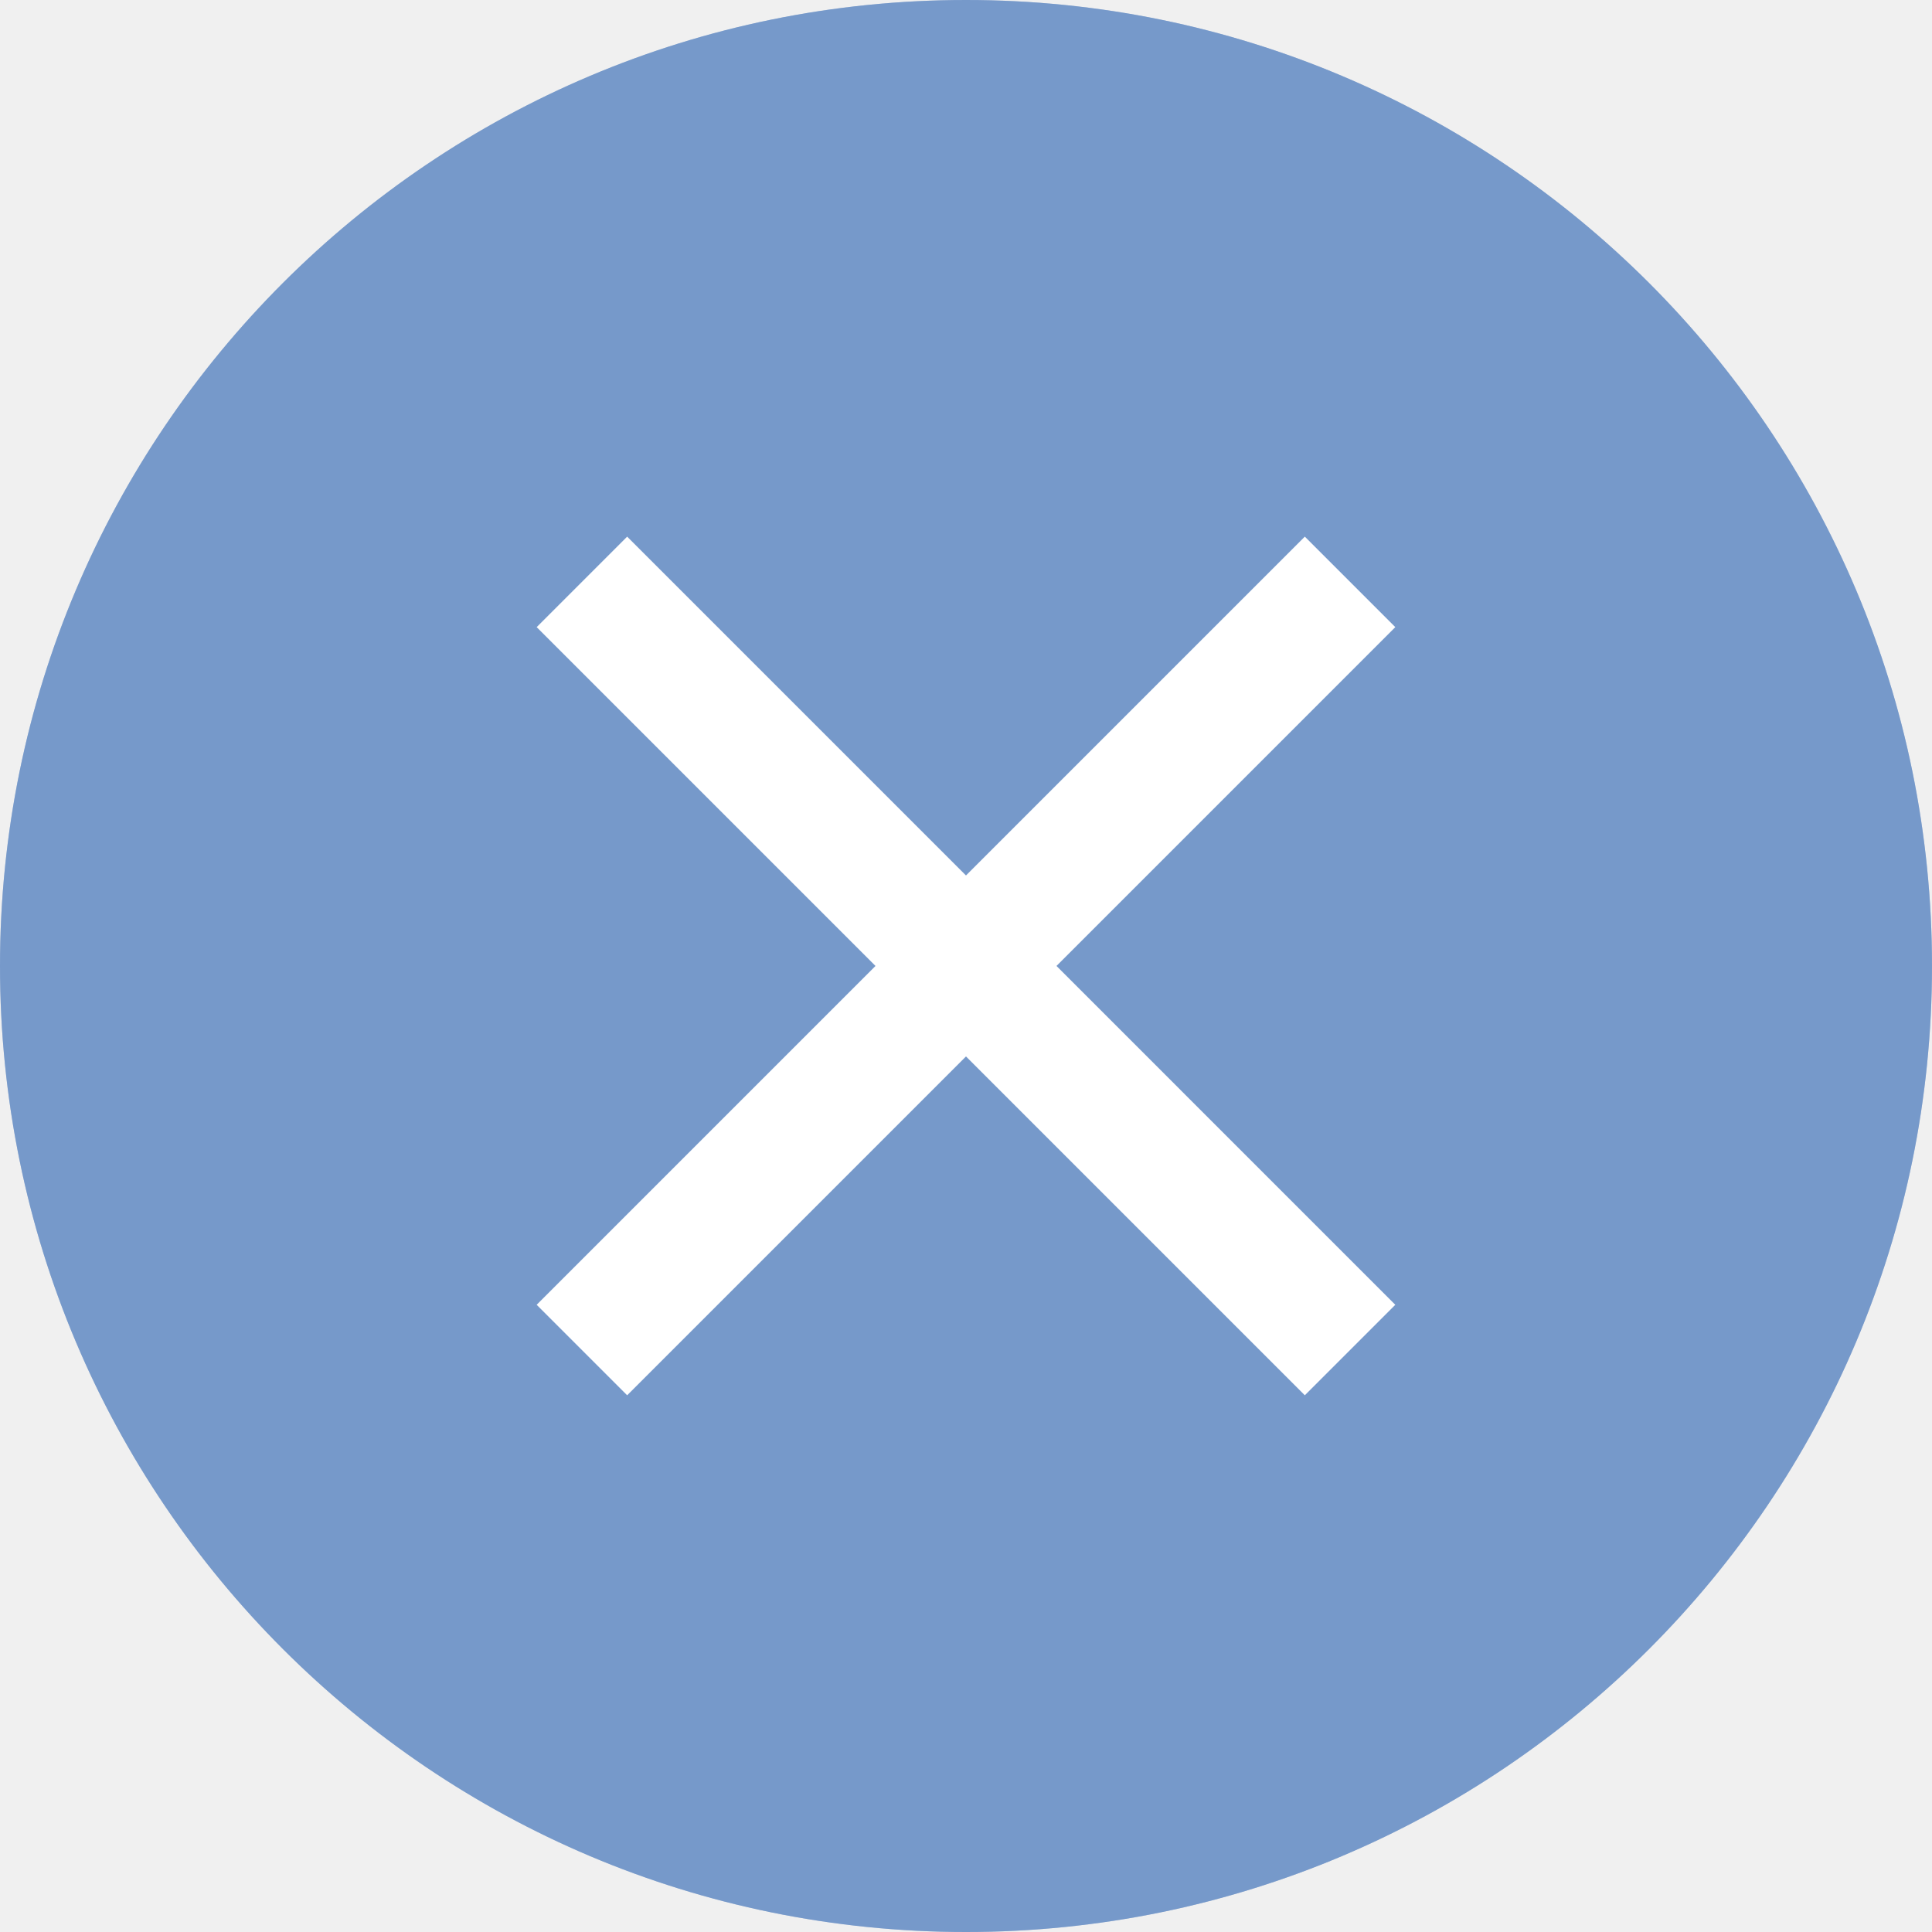
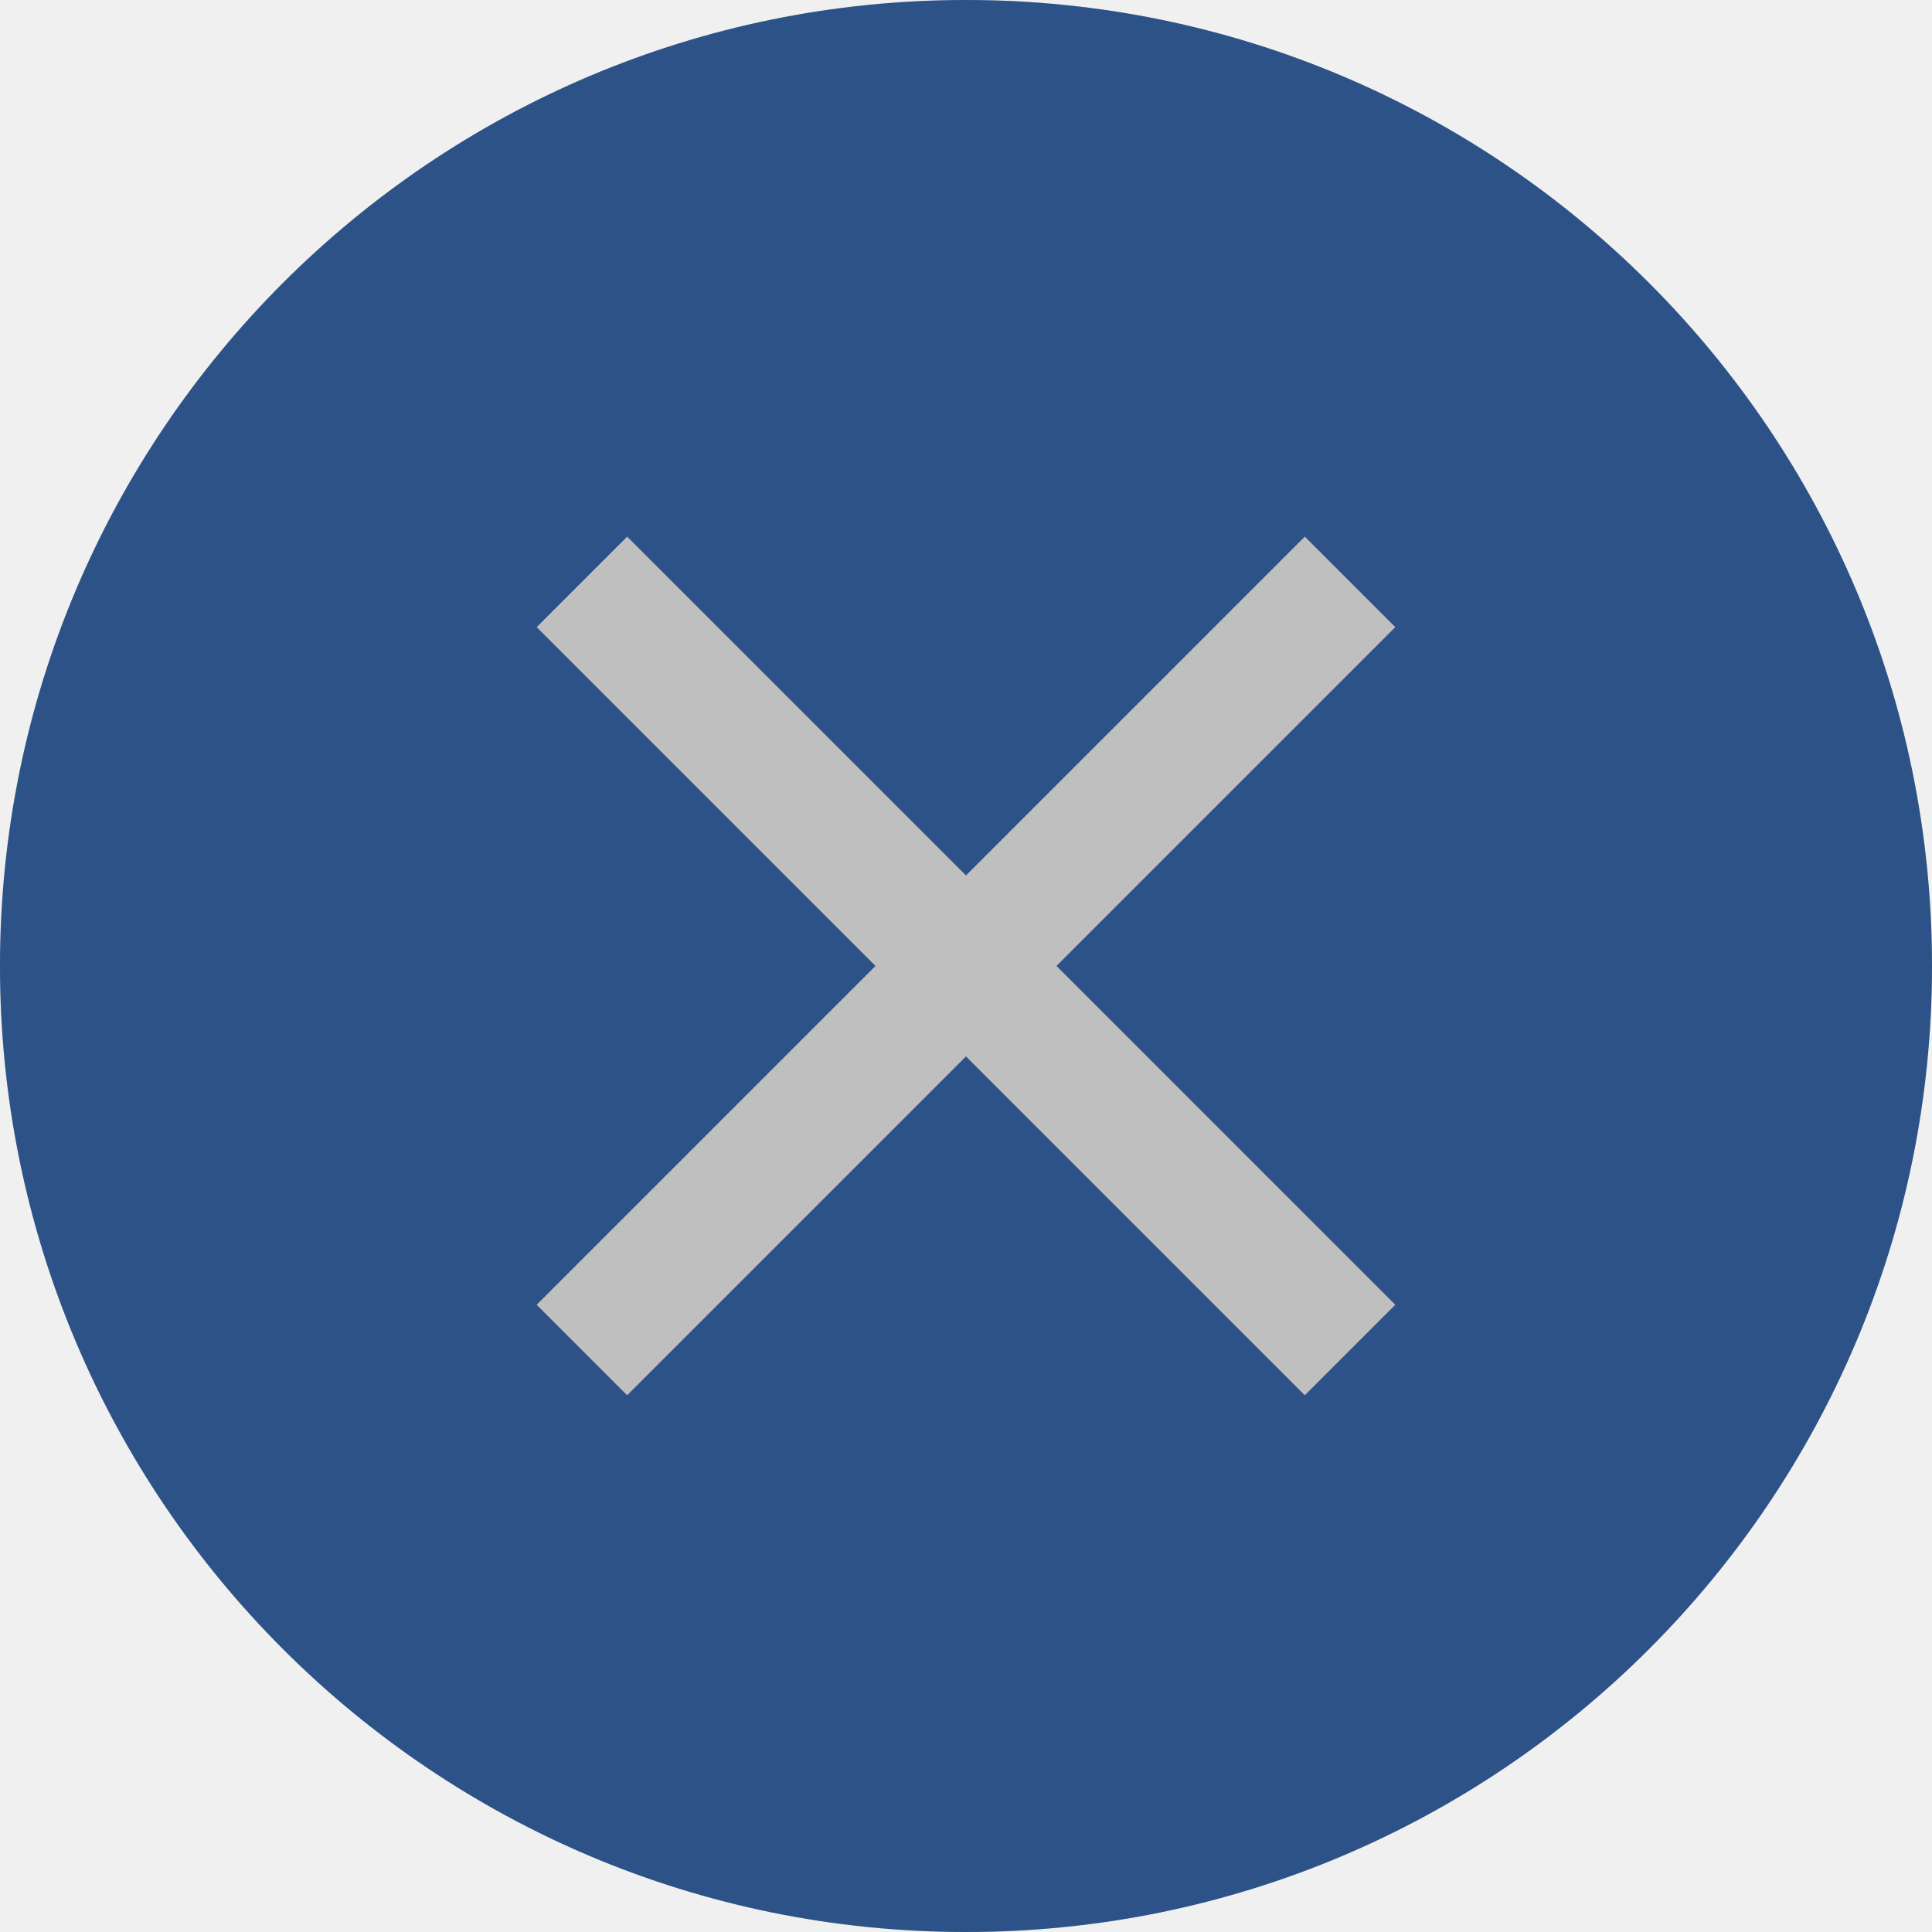
<svg xmlns="http://www.w3.org/2000/svg" width="36" height="36" viewBox="0 0 36 36" version="1.1" id="svg8">
  <defs id="defs12" />
-   <circle cx="18" cy="18" r="18" id="circle2" style="fill:#3C6EB4;fill-opacity:1" />
+   <circle cx="18" cy="18" r="18" id="circle2" style="fill:#3c6eb4;fill-opacity:1" />
  <circle style="opacity:0;fill:#ffffff" cx="18" cy="18" r="18" id="circle4" />
  <g transform="matrix(2.25407,0,0,2.25407,-320.5413,0.3745537)" id="layer1">
    <path id="path4170" d="m 147.39,4.27 2.801,2.801 2.801,-2.801 0.748,0.748 -2.801,2.801 2.801,2.801 -0.748,0.748 -2.801,-2.801 -2.801,2.801 -0.748,-0.748 2.801,-2.801 -2.801,-2.801 z" style="color:#000000;display:inline;overflow:visible;visibility:visible;opacity:1;fill:#ffffff;fill-opacity:1;fill-rule:nonzero;stroke:none;stroke-width:16.933;stroke-linecap:butt;stroke-linejoin:miter;stroke-miterlimit:4;stroke-dasharray:none;stroke-dashoffset:0;stroke-opacity:1;marker:none;enable-background:accumulate" />
  </g>
-   <circle cx="18" cy="18" r="18" id="circle4-2" style="opacity:0.3;fill:#ffffff" />
+   <circle cx="18" cy="18" r="18" id="circle4-2" style="opacity:0.25;fill:#000000" />
</svg>
